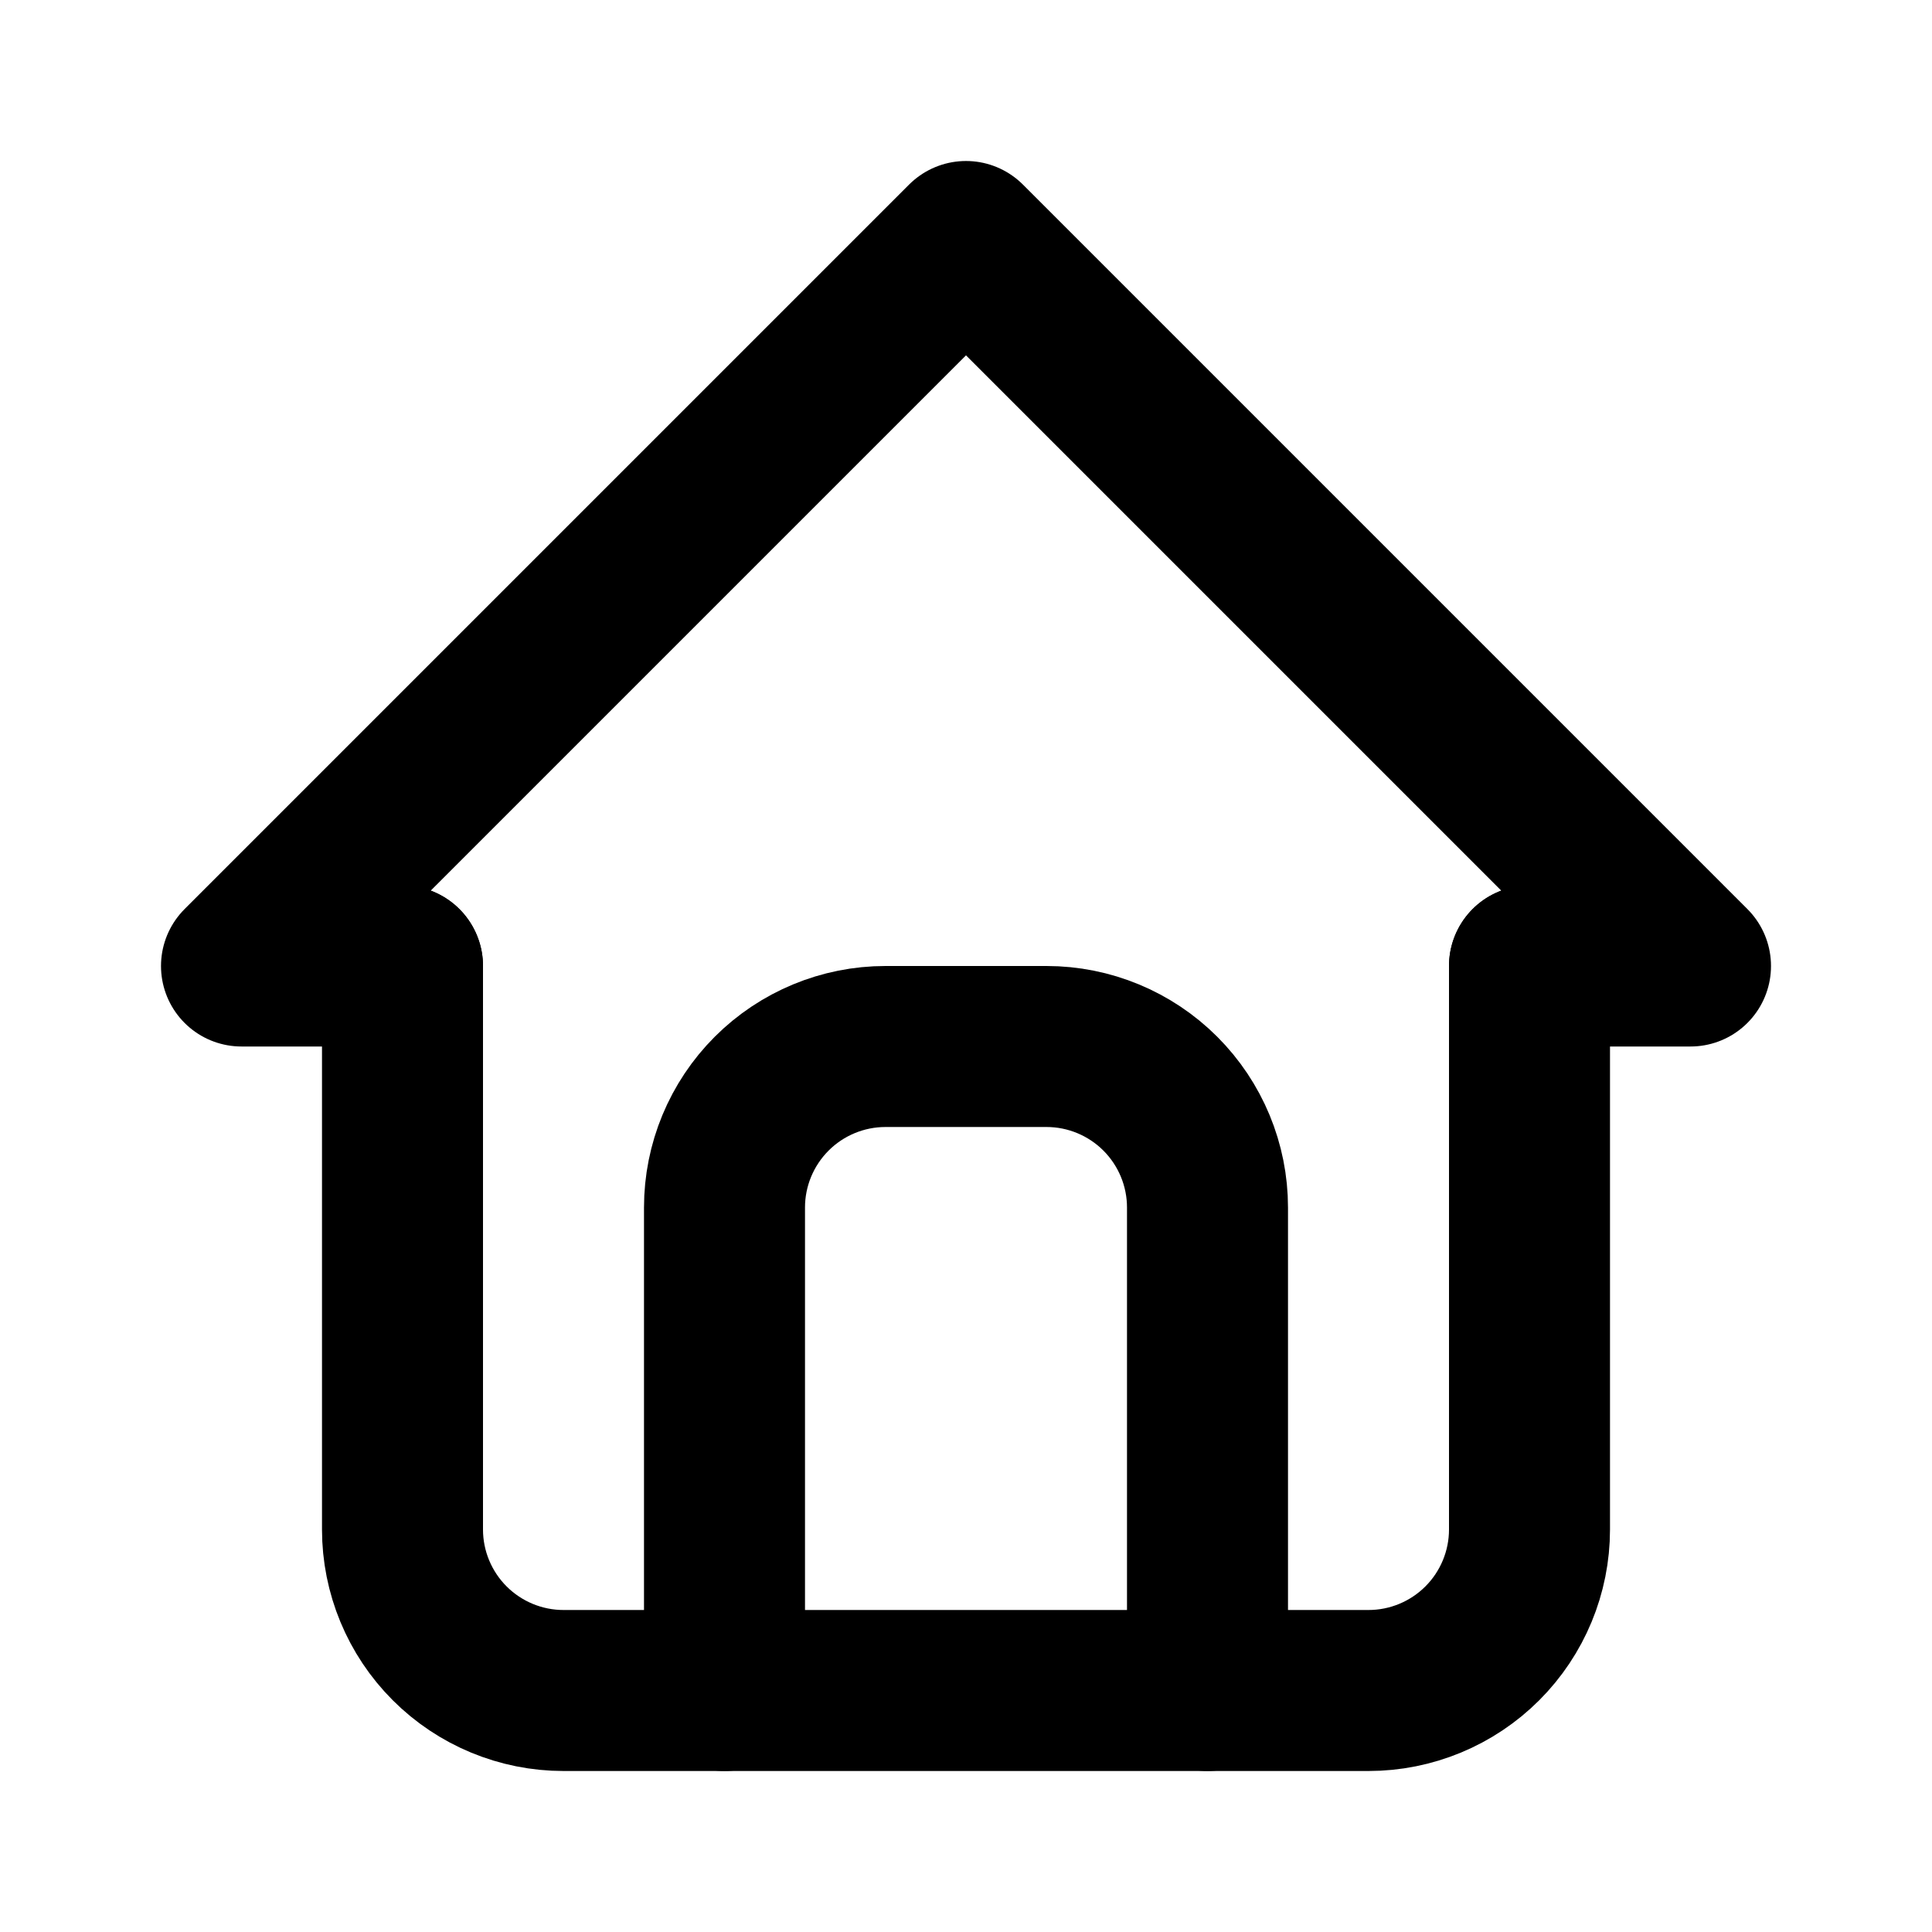
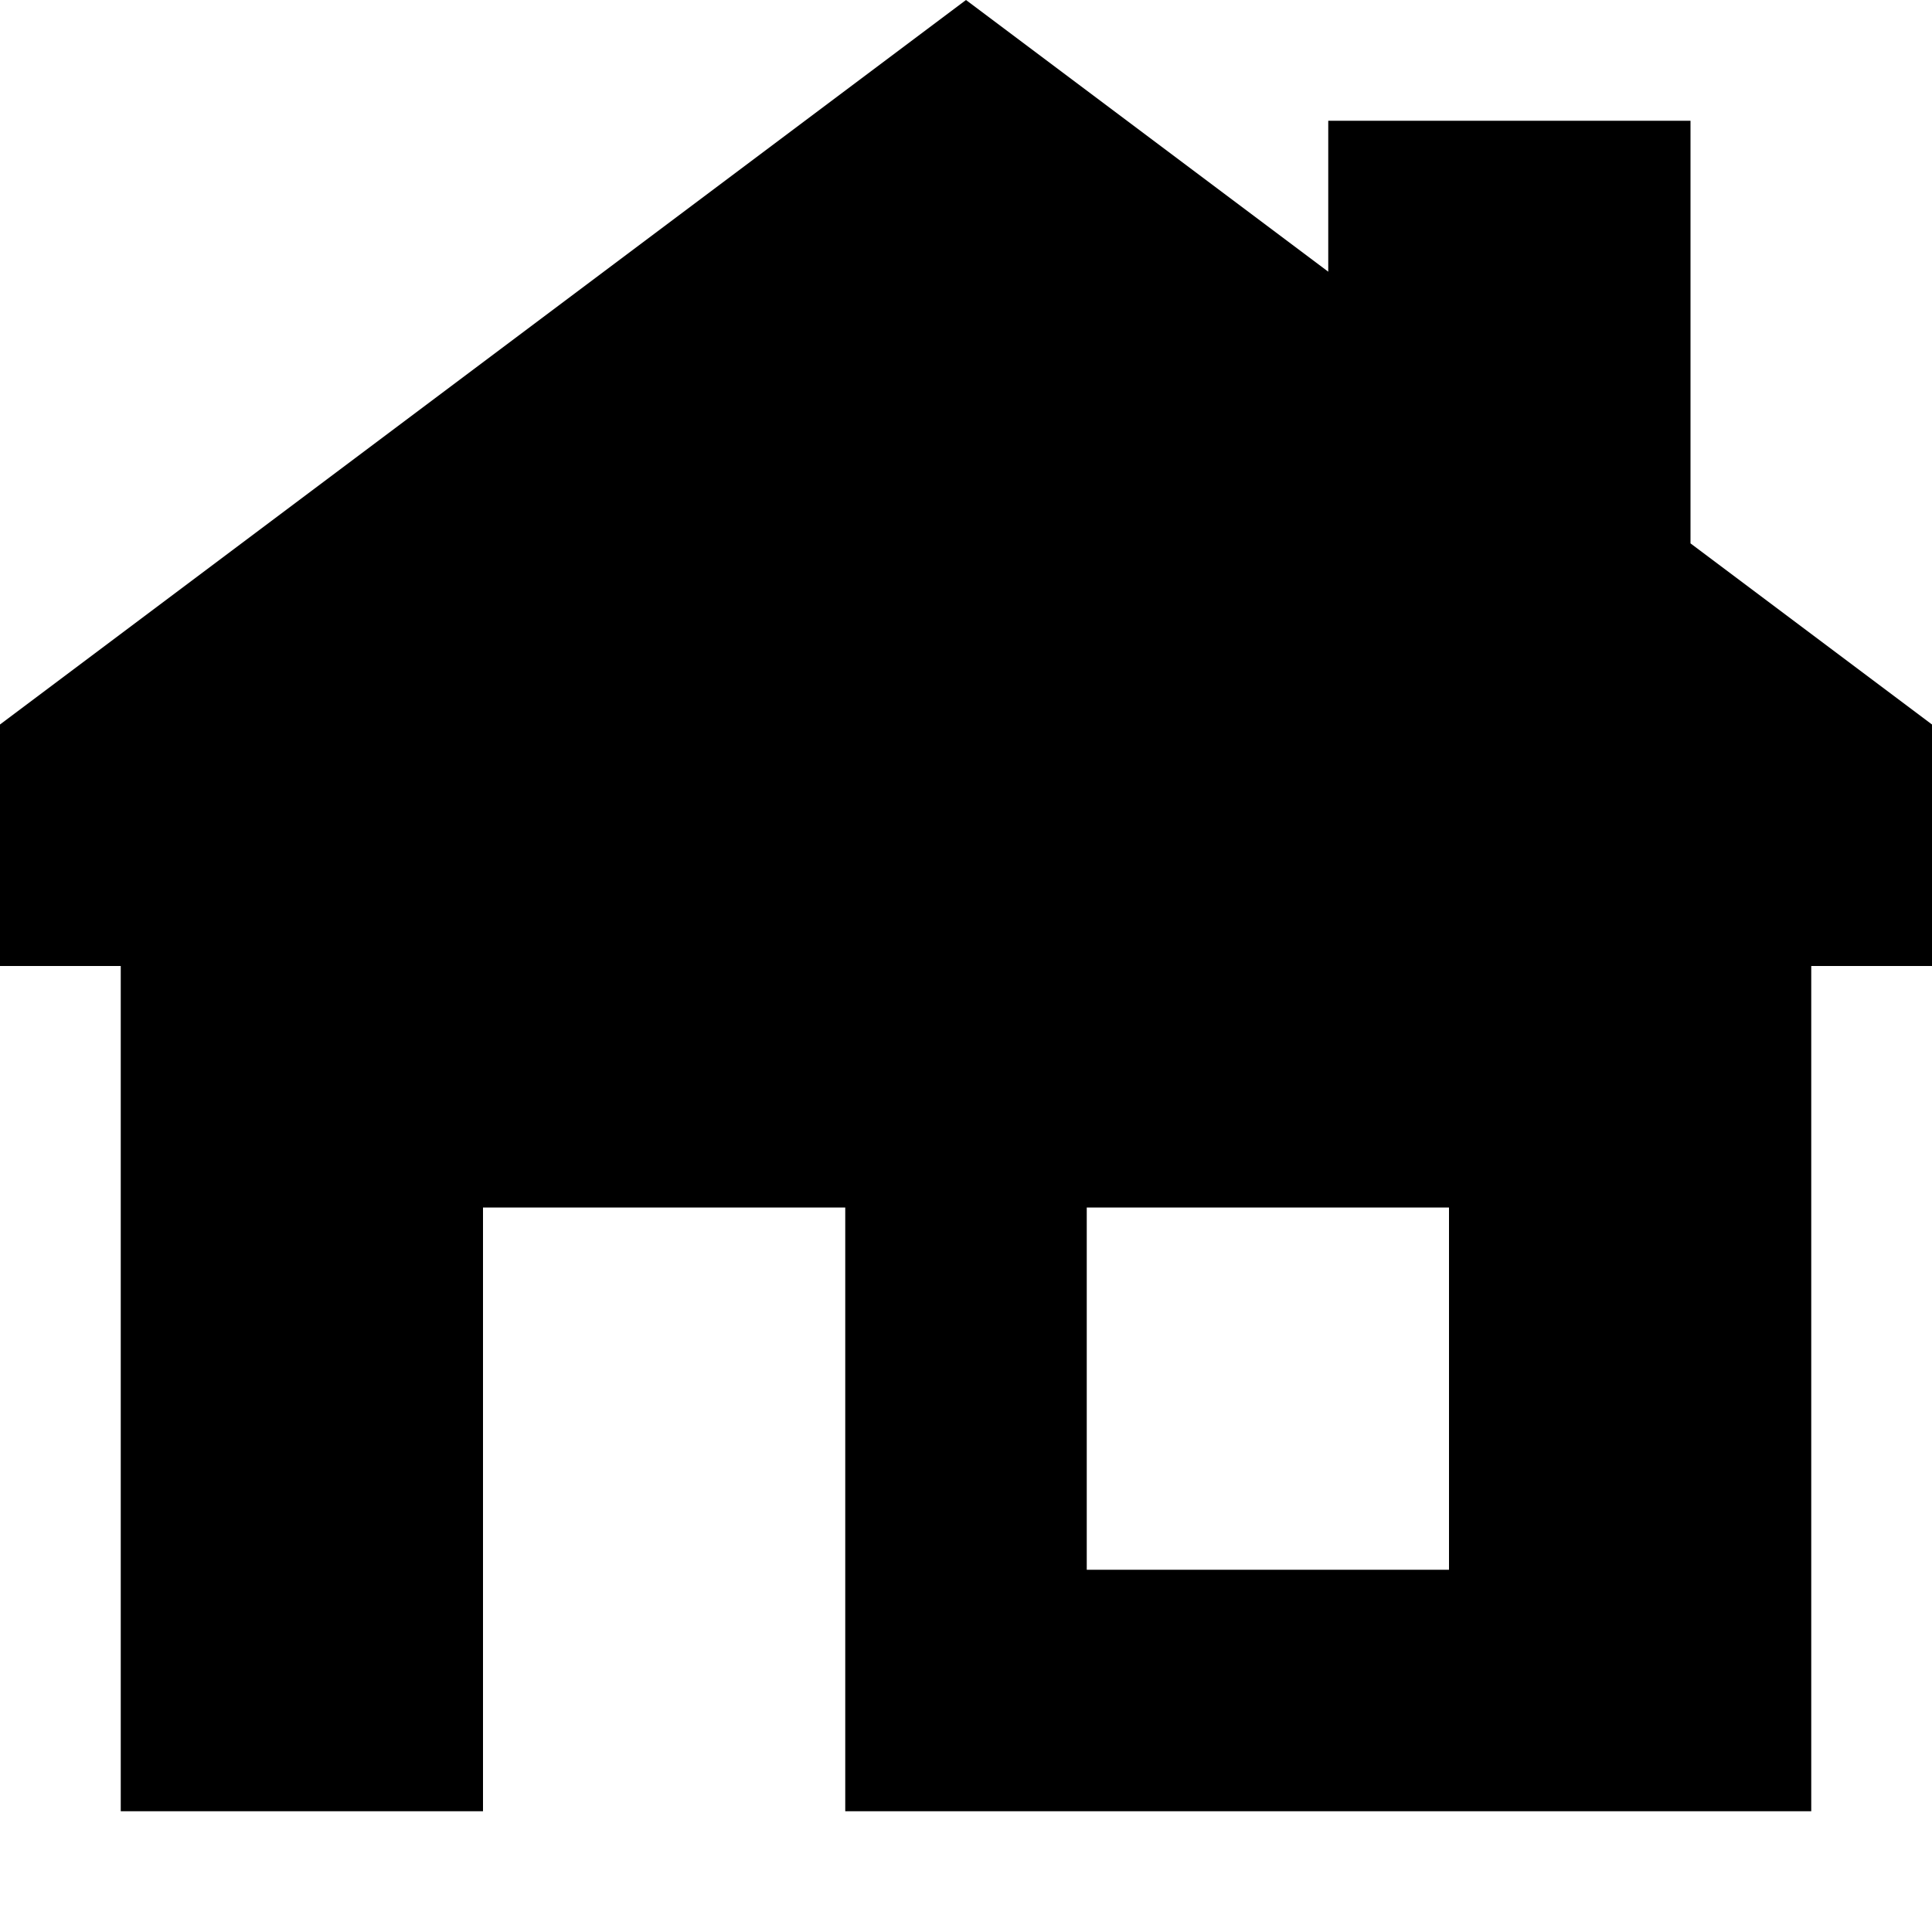
- <svg xmlns="http://www.w3.org/2000/svg" width="24" height="24" viewBox="0 0 24 24" fill="none">
-   <path d="M5 12H3L12 3L21 12H19" stroke="black" stroke-width="2" stroke-linecap="round" stroke-linejoin="round" />
-   <path d="M5 12V19C5 19.53 5.211 20.039 5.586 20.414C5.961 20.789 6.47 21 7 21H17C17.53 21 18.039 20.789 18.414 20.414C18.789 20.039 19 19.53 19 19V12" stroke="black" stroke-width="2" stroke-linecap="round" stroke-linejoin="round" />
-   <path d="M9 21V15C9 14.47 9.211 13.961 9.586 13.586C9.961 13.211 10.47 13 11 13H13C13.53 13 14.039 13.211 14.414 13.586C14.789 13.961 15 14.47 15 15V21" stroke="black" stroke-width="2" stroke-linecap="round" stroke-linejoin="round" />
+ <svg xmlns="http://www.w3.org/2000/svg" width="800px" height="800px" viewBox="0 0 16 16" fill="none">
+   <path fill-rule="evenodd" clip-rule="evenodd" d="M8 0L0 6V8H1V15H4V10H7V15H15V8H16V6L14 4.5V1H11V2.25L8 0ZM9 10H12V13H9V10Z" fill="#000000" />
</svg>
